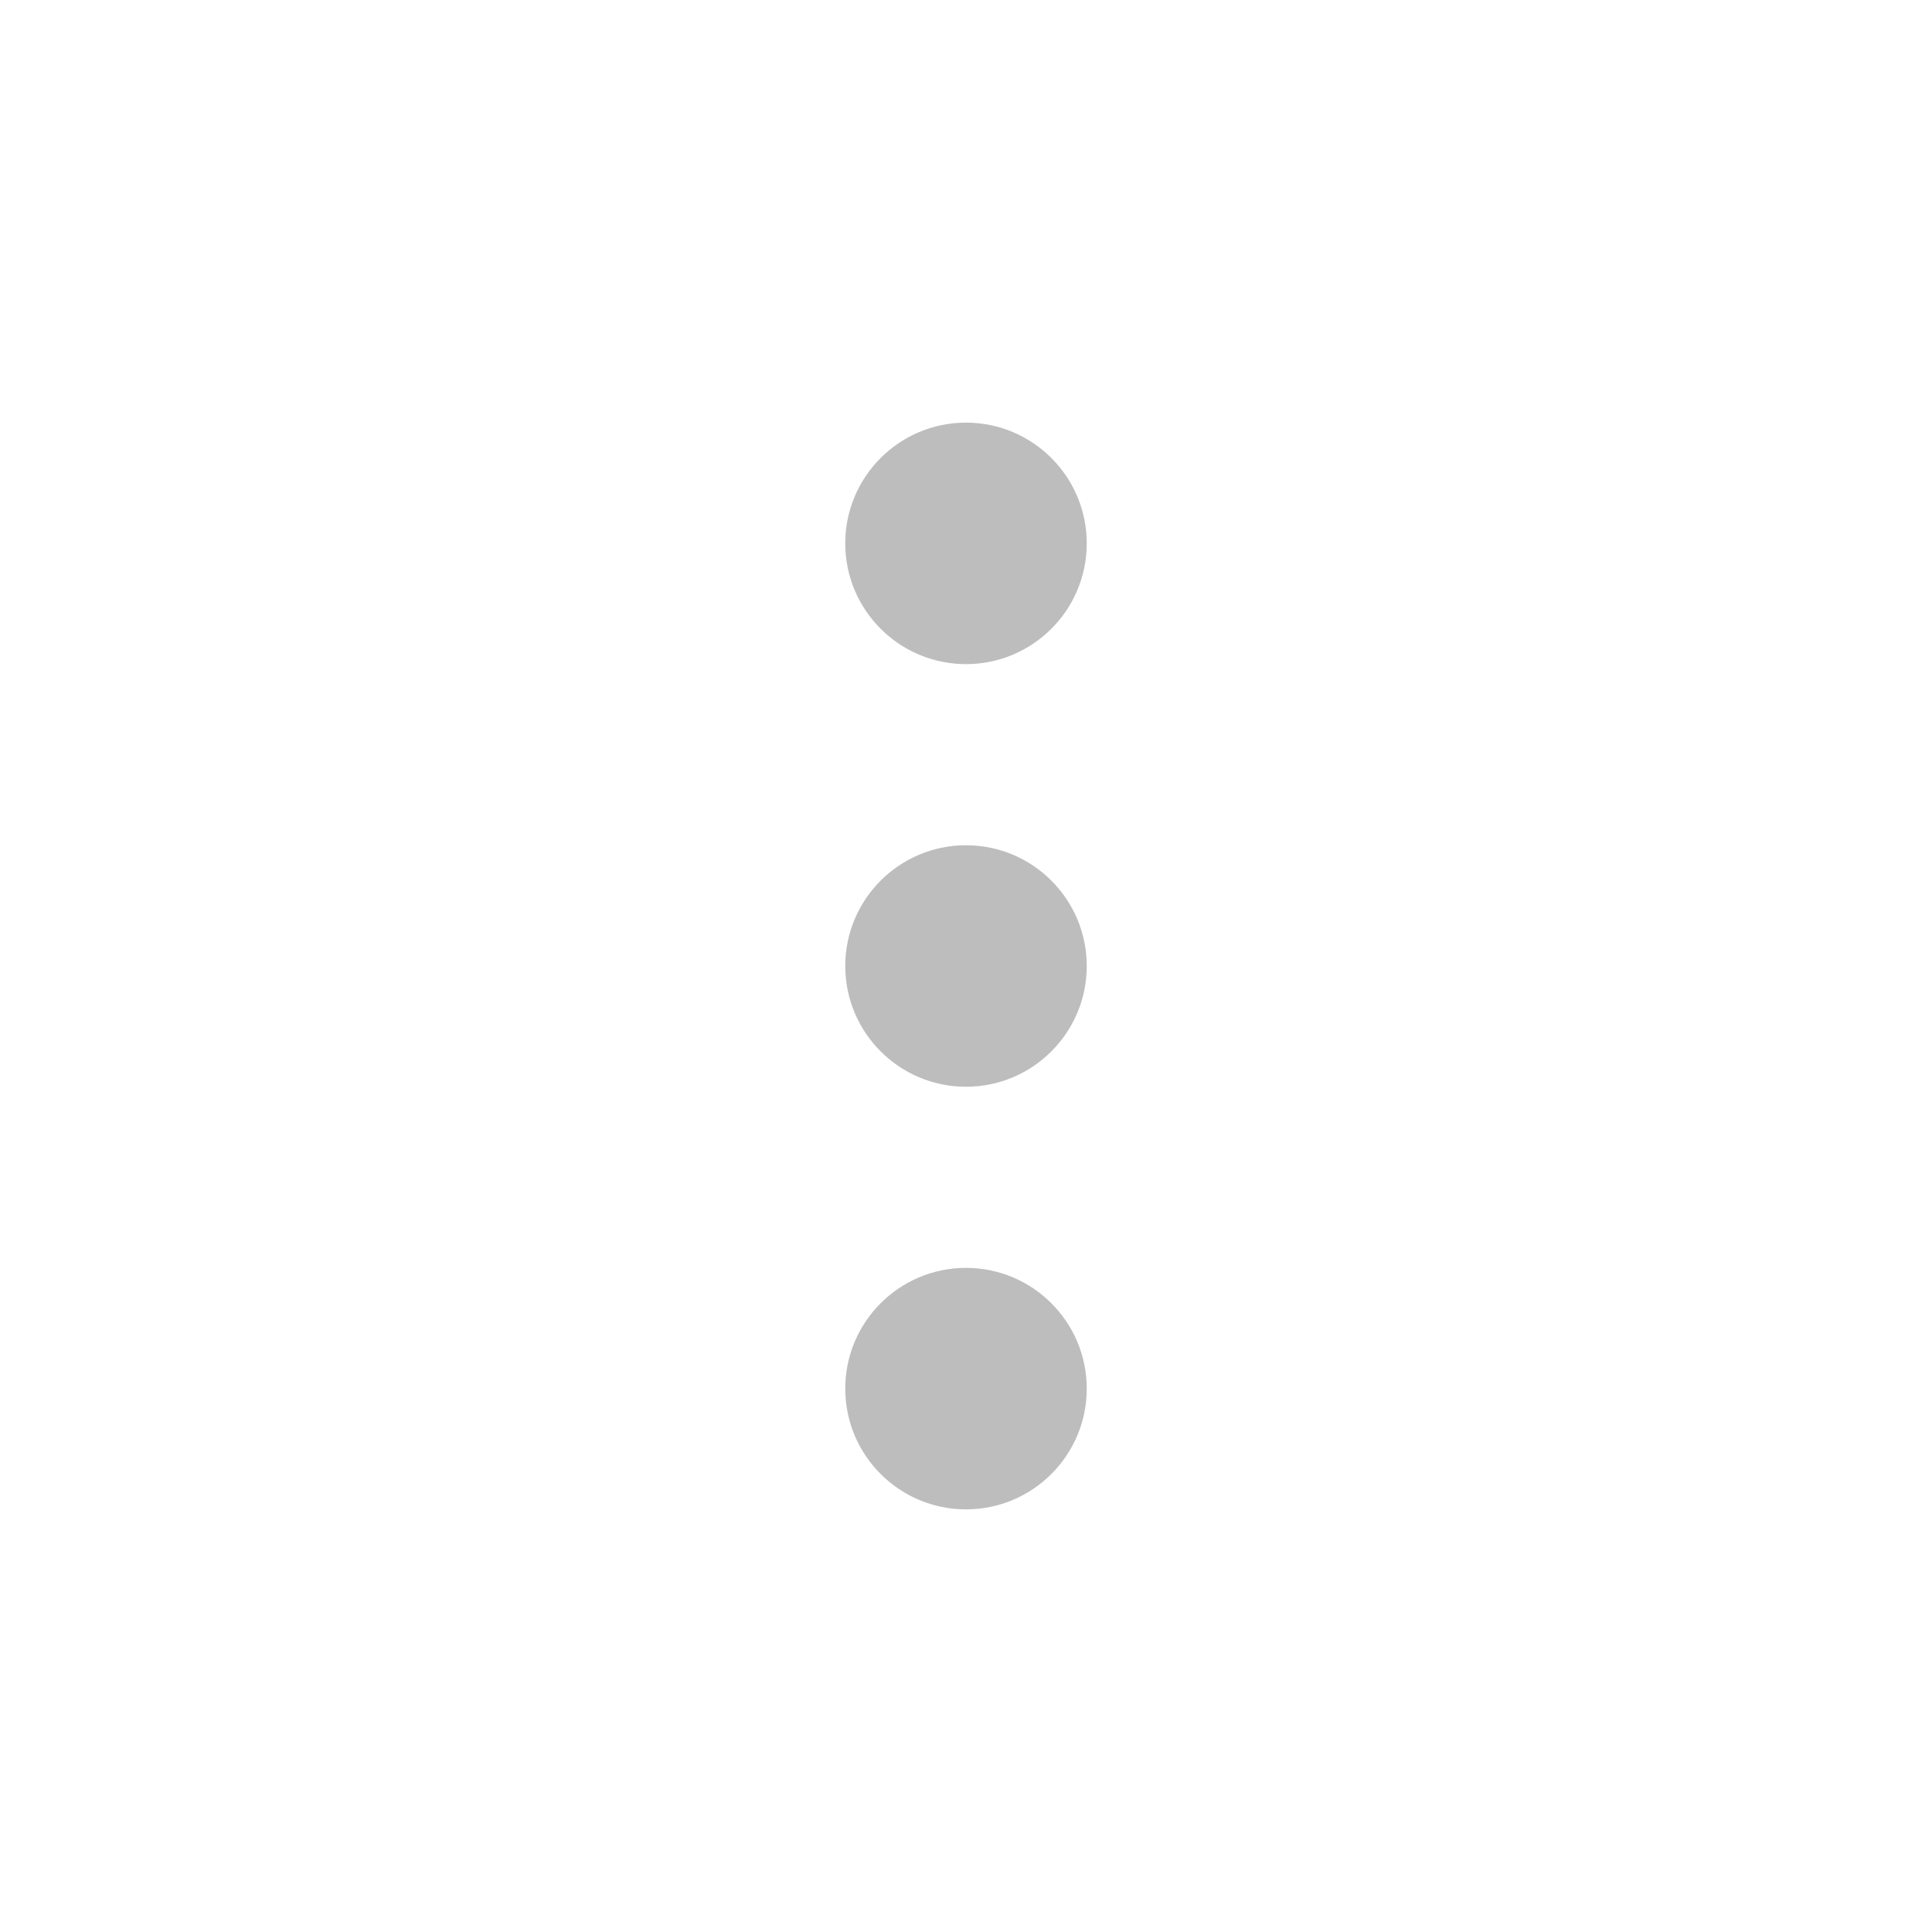
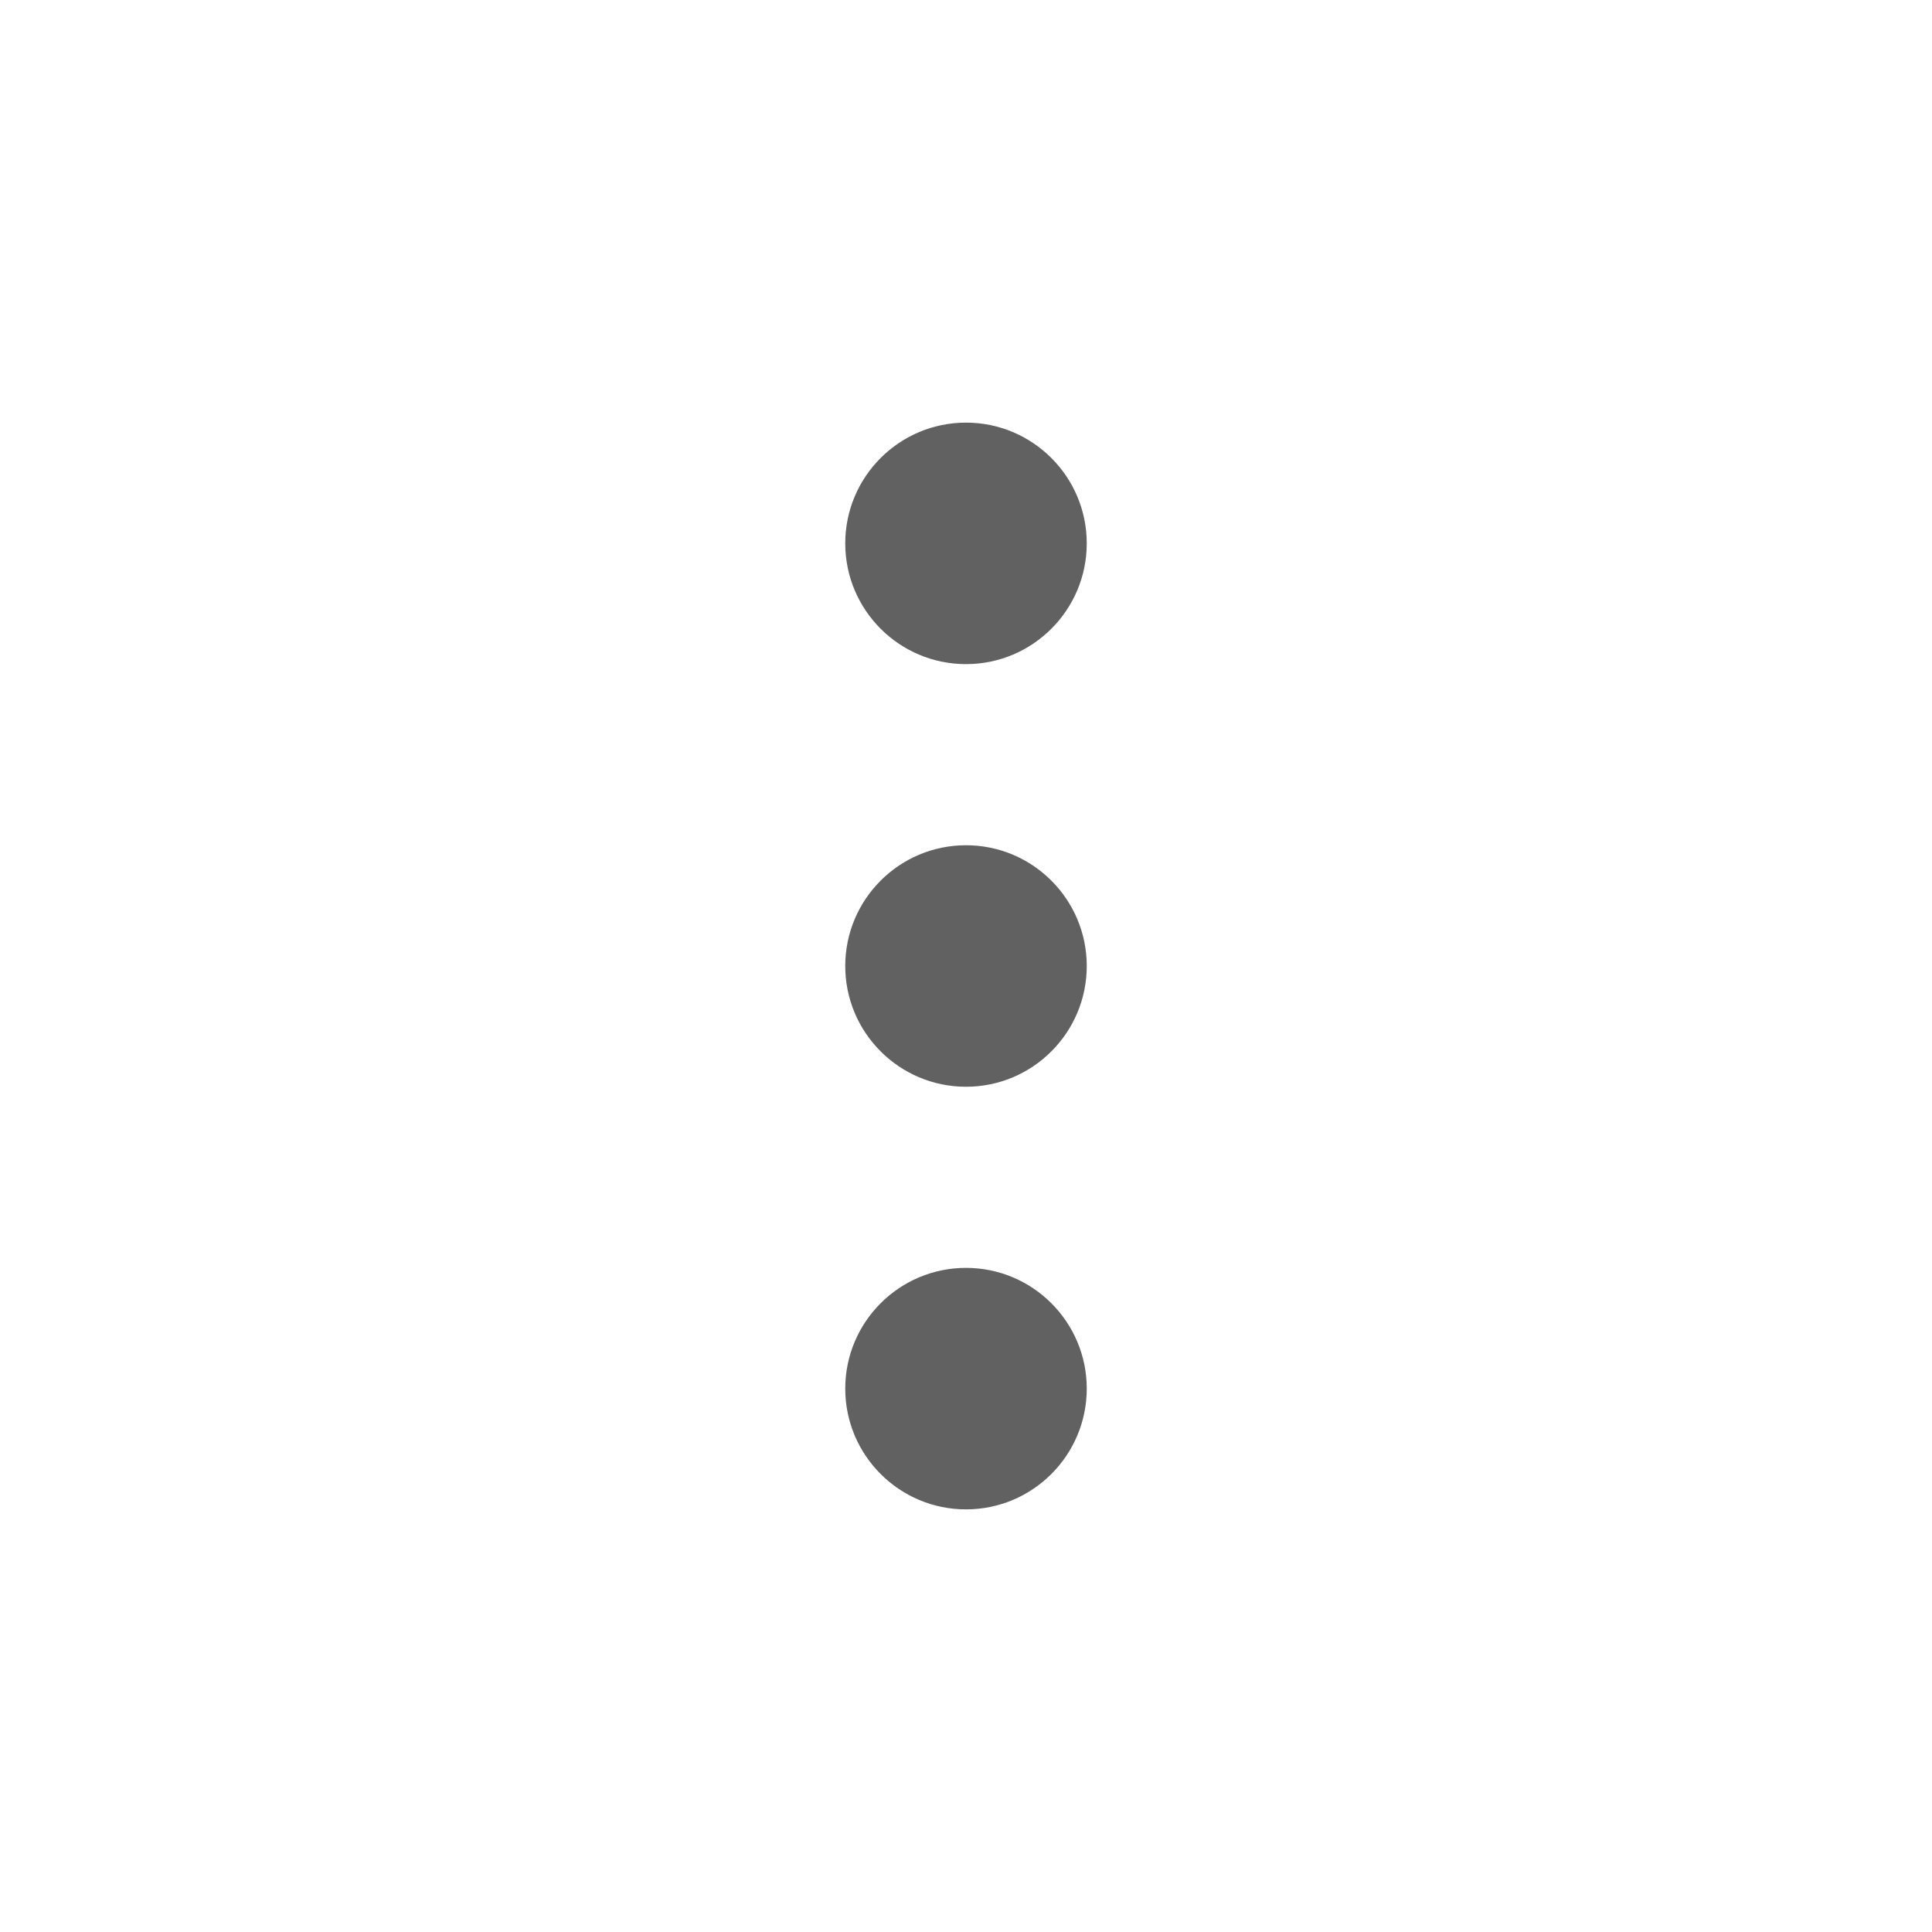
<svg xmlns="http://www.w3.org/2000/svg" width="16" height="16" id="svg4682" version="1.1">
  <defs id="defs4684" />
  <g id="layer1" transform="translate(0,-1036.362)">
-     <path style="color:#000000;fill:#bdbdbd;fill-opacity:1;fill-rule:nonzero;stroke:none;stroke-width:1;marker:none;visibility:visible;display:inline;overflow:visible;enable-background:accumulate" d="M 8 3.5 C 7.448 3.5 7 3.948 7 4.5 C 7 5.052 7.448 5.5 8 5.5 C 8.552 5.5 9 5.052 9 4.5 C 9 3.948 8.552 3.5 8 3.5 z M 8 7 C 7.448 7 7 7.448 7 8 C 7 8.552 7.448 9 8 9 C 8.552 9 9 8.552 9 8 C 9 7.448 8.552 7 8 7 z M 8 10.5 C 7.448 10.5 7 10.948 7 11.5 C 7 12.052 7.448 12.5 8 12.5 C 8.552 12.5 9 12.052 9 11.5 C 9 10.948 8.552 10.5 8 10.5 z " transform="translate(0,1036.362)" id="path5963" />
+     <path style="color:#000000;fill:#616161;fill-opacity:1;fill-rule:nonzero;stroke:none;stroke-width:1;marker:none;visibility:visible;display:inline;overflow:visible;enable-background:accumulate" d="M 8 3.5 C 7.448 3.5 7 3.948 7 4.5 C 7 5.052 7.448 5.5 8 5.5 C 8.552 5.5 9 5.052 9 4.5 C 9 3.948 8.552 3.5 8 3.5 z M 8 7 C 7.448 7 7 7.448 7 8 C 7 8.552 7.448 9 8 9 C 8.552 9 9 8.552 9 8 C 9 7.448 8.552 7 8 7 z M 8 10.5 C 7.448 10.5 7 10.948 7 11.5 C 7 12.052 7.448 12.5 8 12.5 C 8.552 12.5 9 12.052 9 11.5 C 9 10.948 8.552 10.5 8 10.5 z " transform="translate(0,1036.362)" id="path5963" />
  </g>
</svg>
